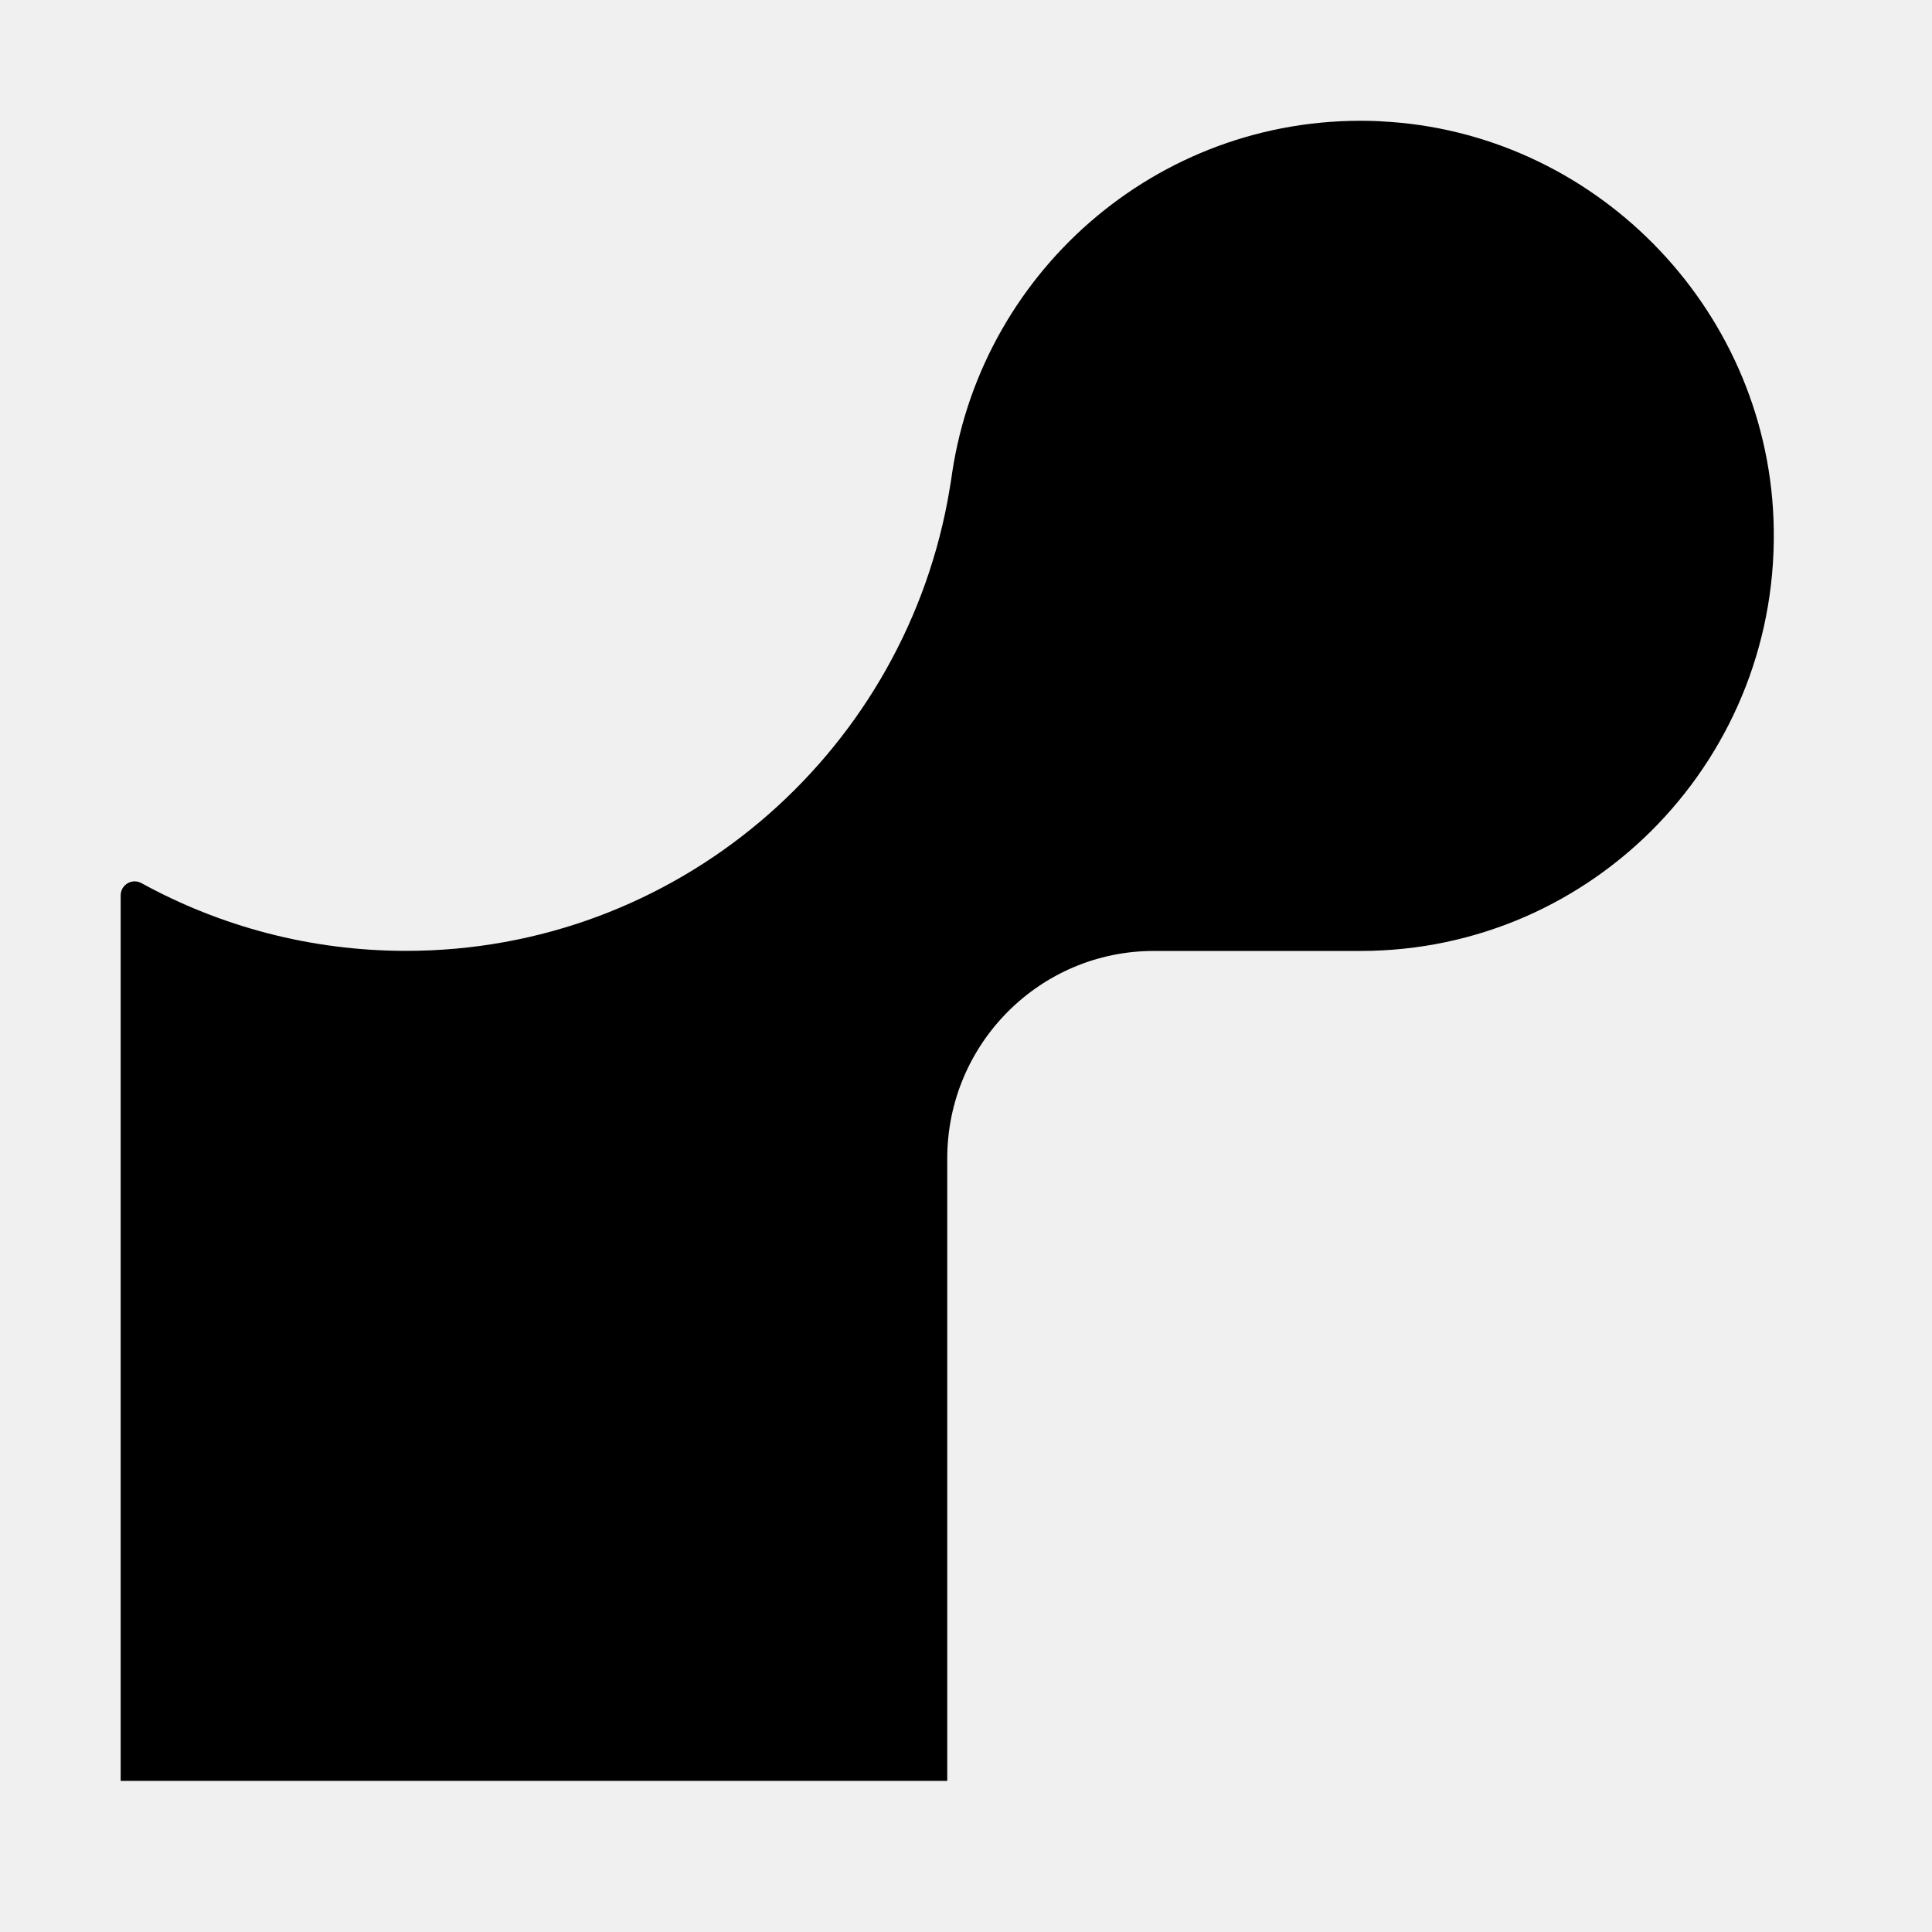
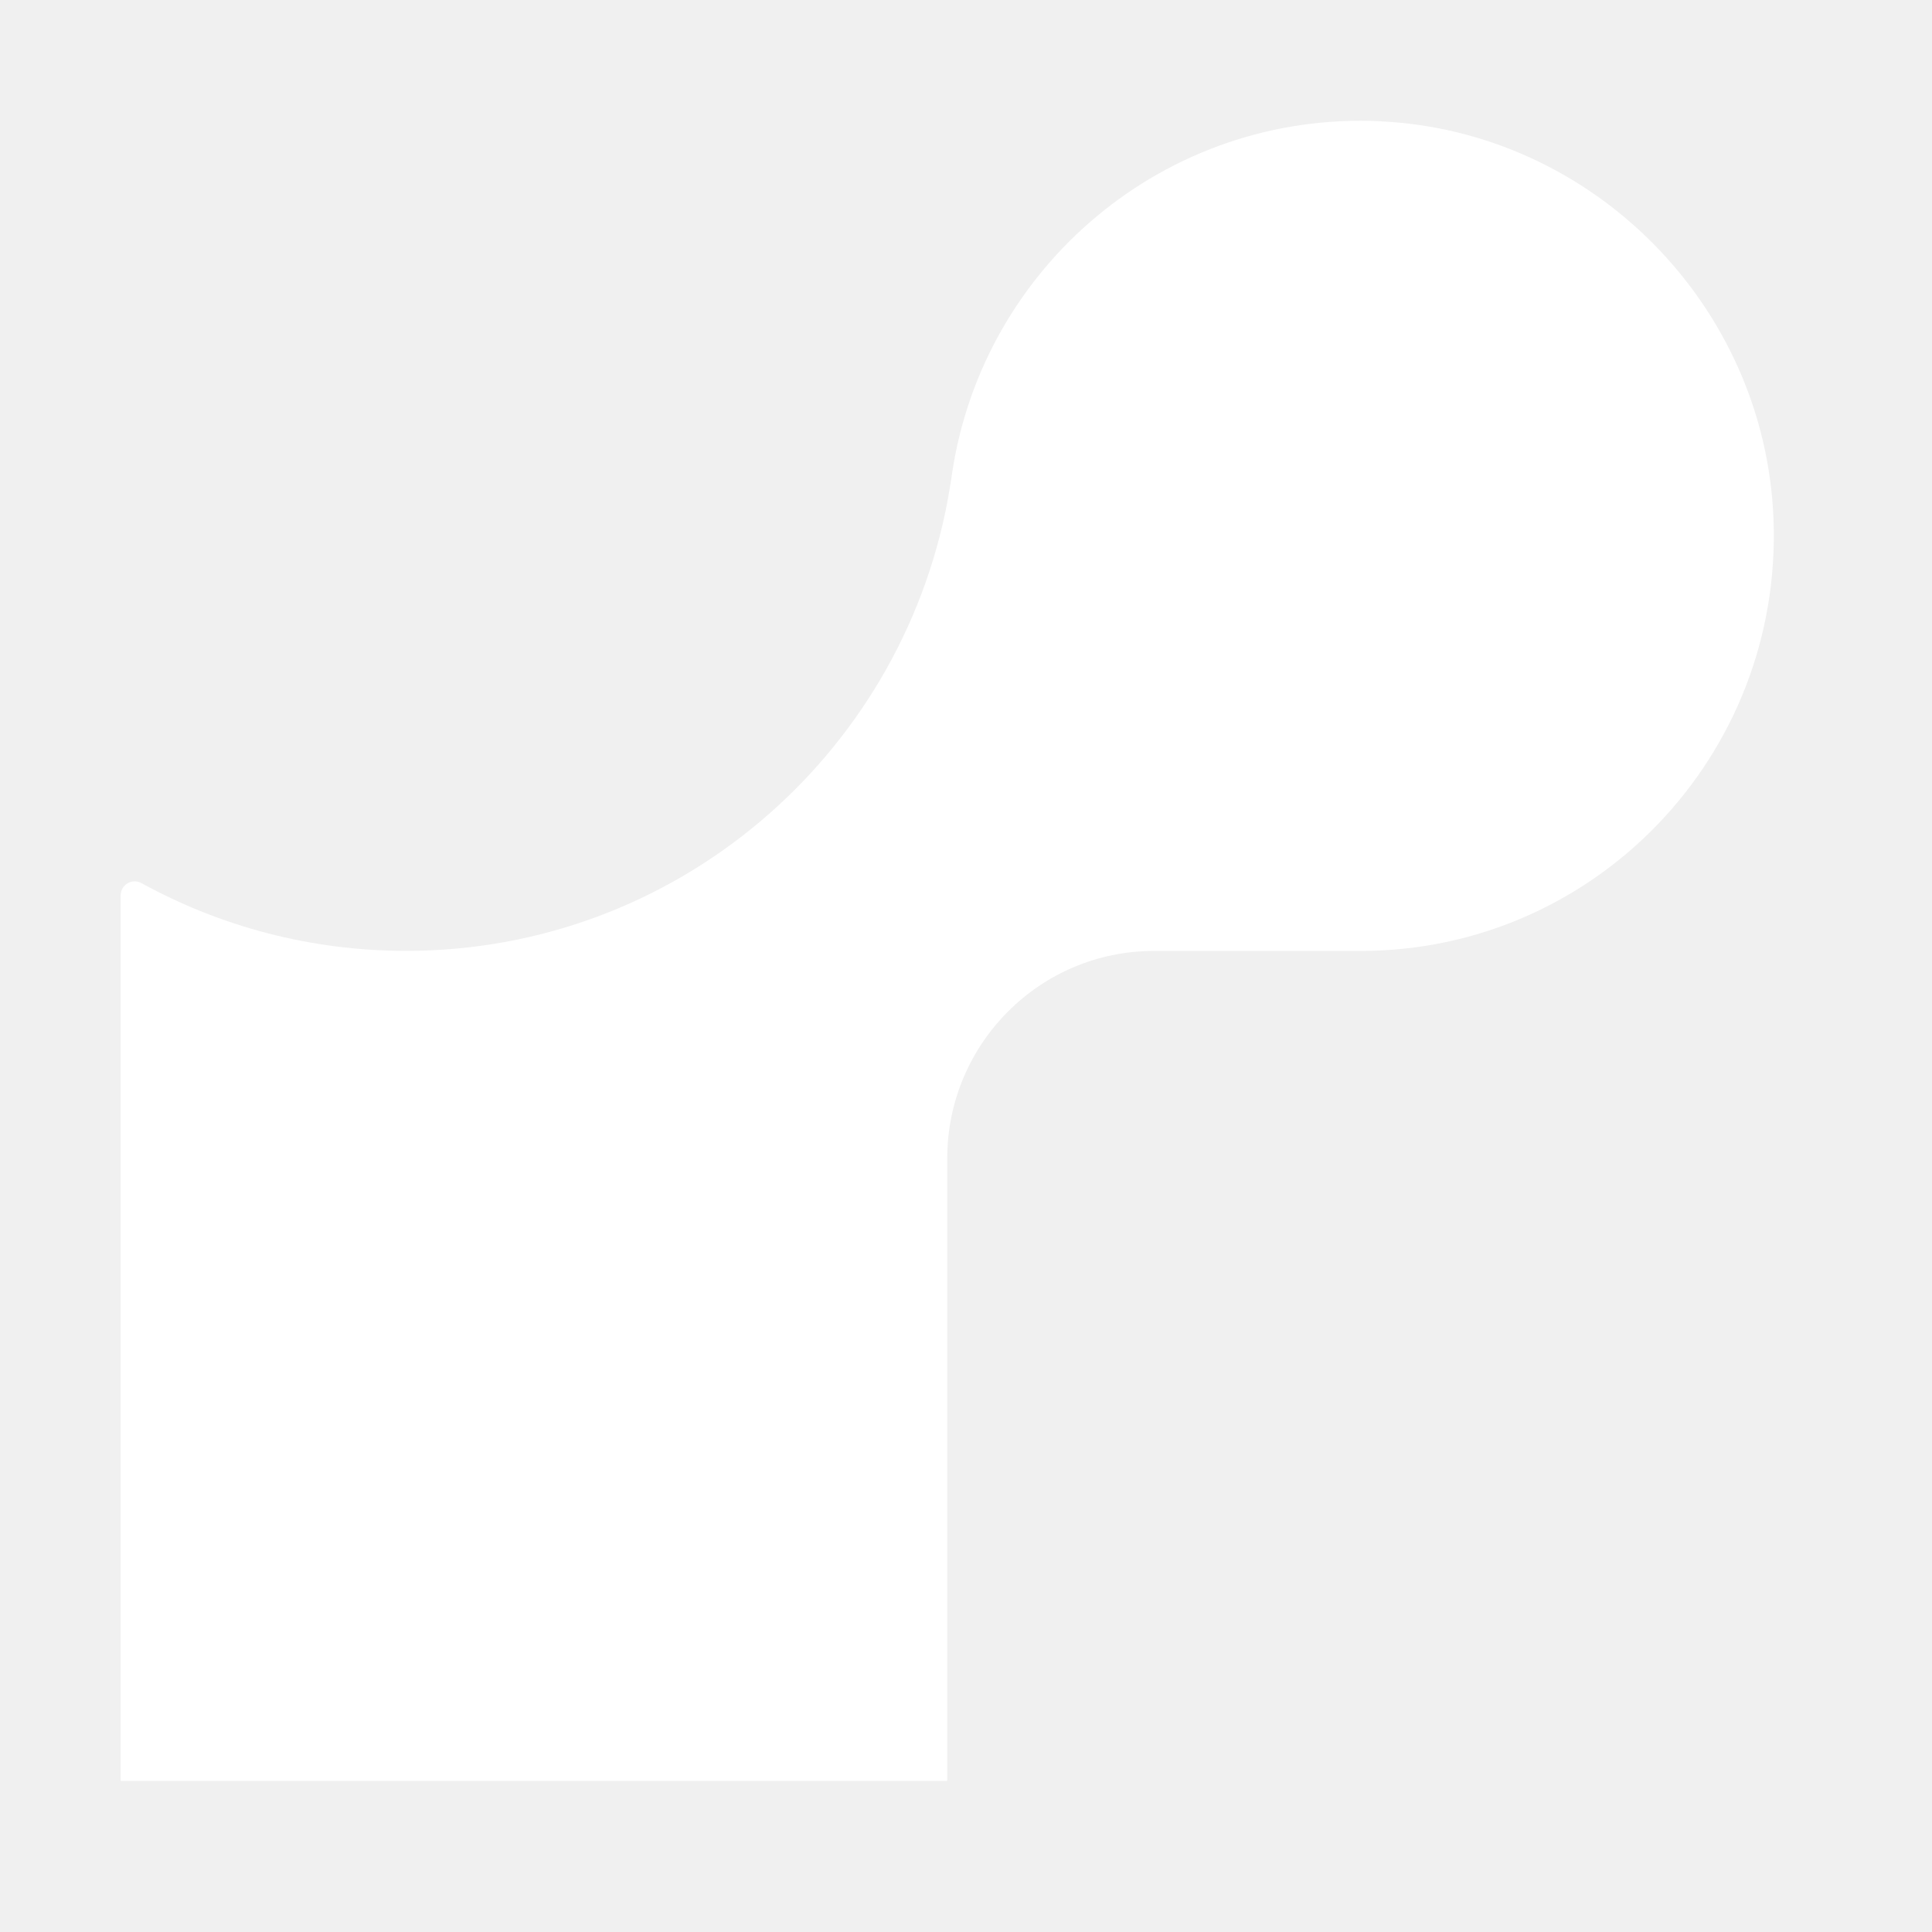
- <svg xmlns="http://www.w3.org/2000/svg" fill="none" height="24" viewBox="0 0 24 24" width="24">
-   <style>
-     svg {
-       fill: #000000;
-     }
-     @media (prefers-color-scheme: dark) {
-       svg {
-         fill: #000000;
-       }
-     }
-   </style>
-   <path d="m17.149 1.506c-2.681-.126-4.936 1.813-5.321 4.367-.015.119-.038.233-.057.348-.598 3.182-3.382 5.591-6.726 5.591-1.192 0-2.312-.306-3.287-.841-.118-.065-.259.019-.259.153v.685 10.314h10.268v-7.732c0-1.423 1.15-2.578 2.567-2.578h2.567c2.906 0 5.244-2.421 5.13-5.365-.103-2.65-2.243-4.815-4.882-4.941z" fill="#000000000" />
+ <svg xmlns="http://www.w3.org/2000/svg" viewBox="0 0 24 24" fill="#FFFFFF">
+   <path d="m17.149 1.506c-2.681-.126-4.936 1.813-5.321 4.367-.015.119-.038.233-.057.348-.598 3.182-3.382 5.591-6.726 5.591-1.192 0-2.312-.306-3.287-.841-.118-.065-.259.019-.259.153v.685 10.314h10.268v-7.732c0-1.423 1.15-2.578 2.567-2.578h2.567c2.906 0 5.244-2.421 5.13-5.365-.103-2.65-2.243-4.815-4.882-4.941z" />
</svg>
